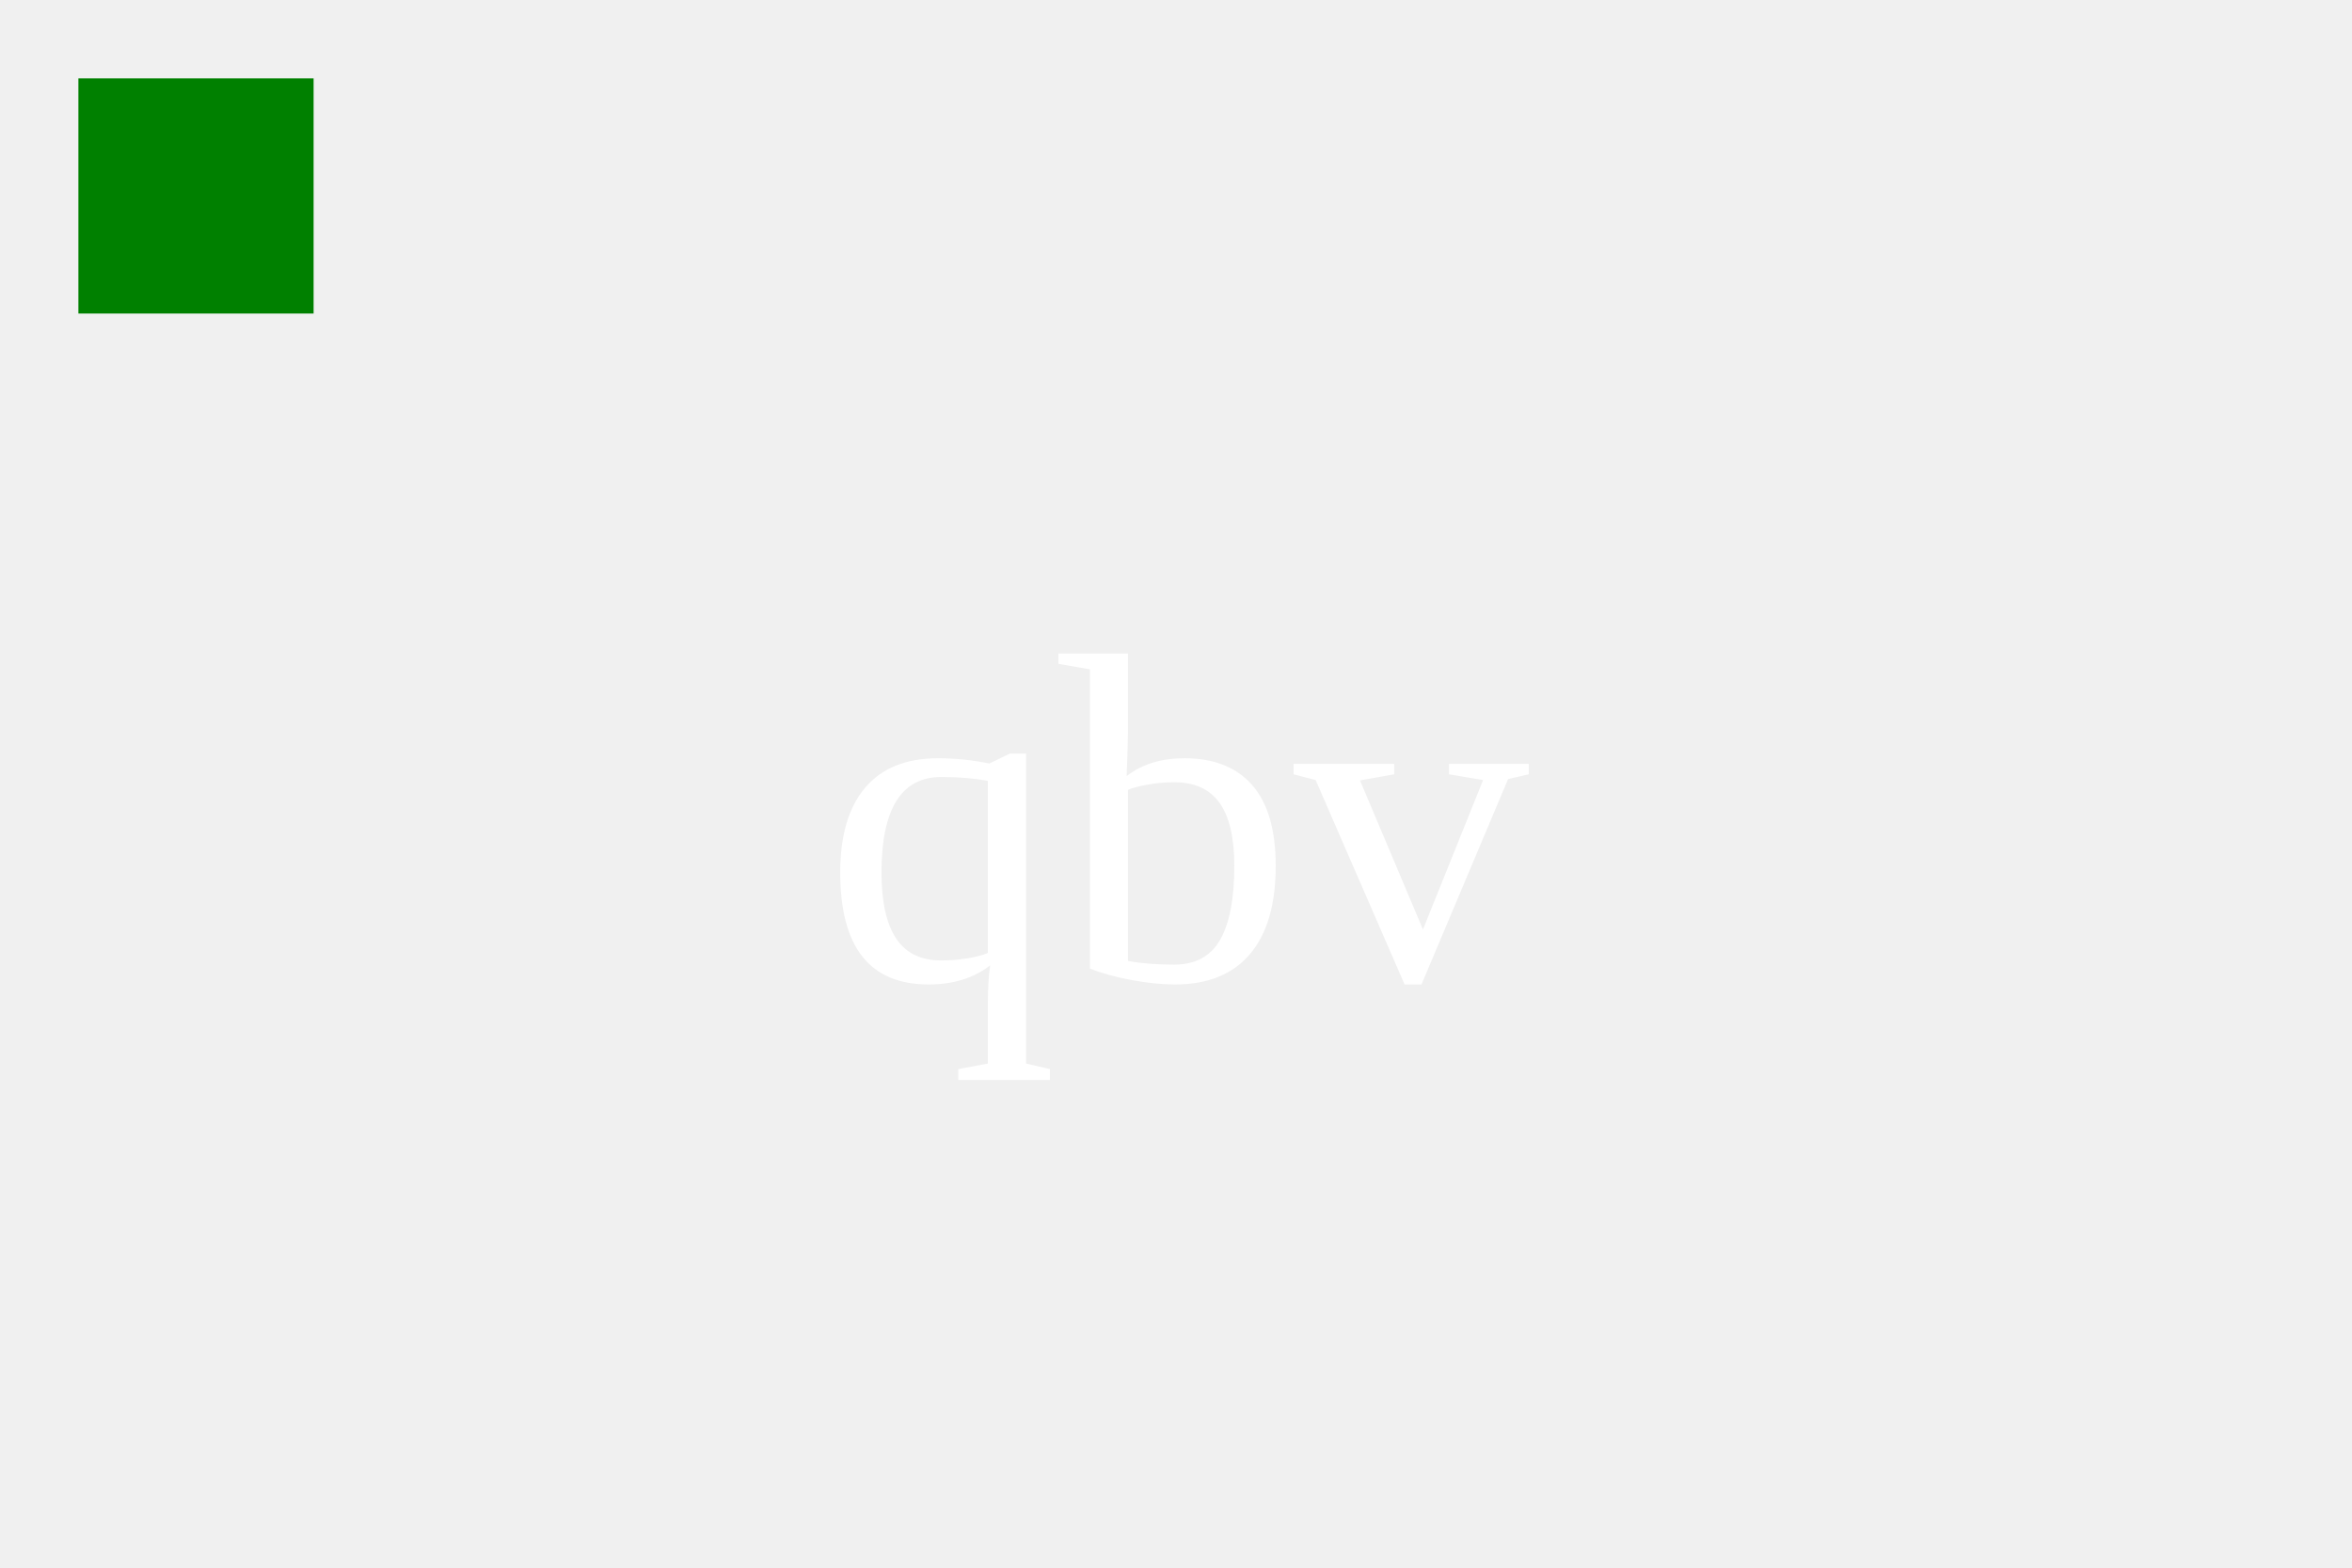
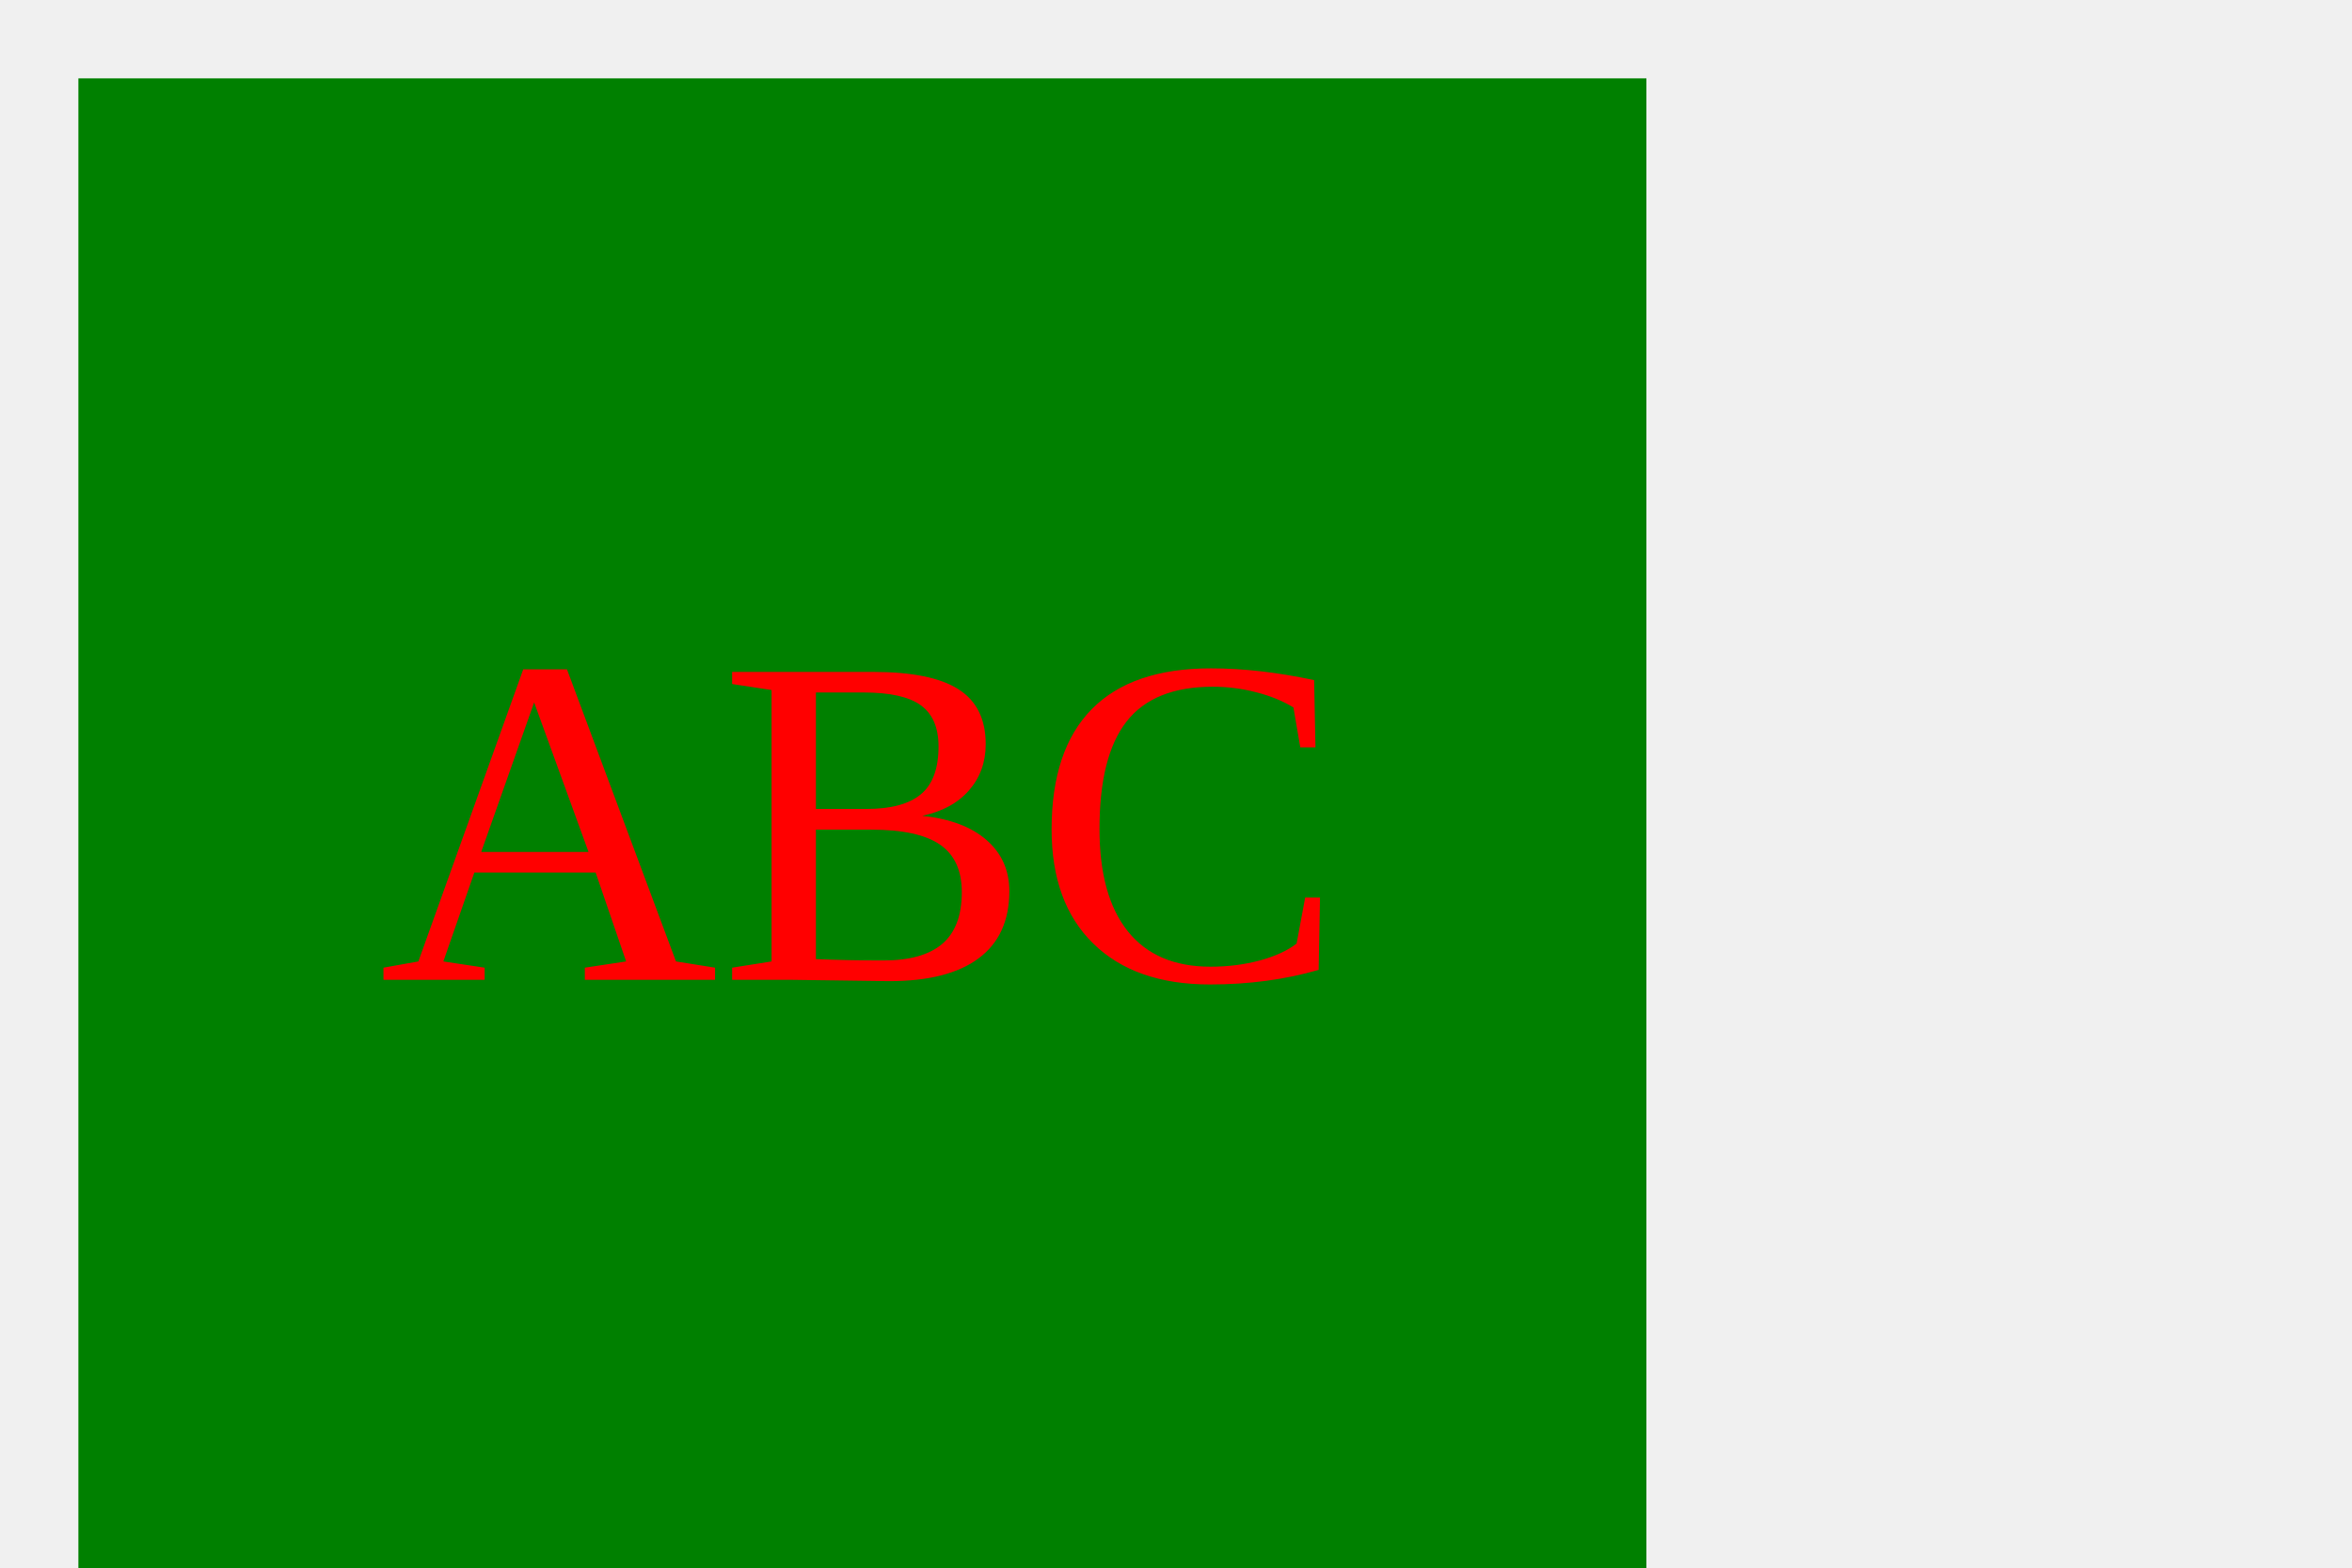
<svg xmlns="http://www.w3.org/2000/svg" version="1.1" width="300" height="200">
-   <rect x="10" y="10" width="30" height="30" fill="green" />
-   <text x="150" y="125" font-size="60" text-anchor="middle" fill="white">qbv</text>
+   <rect x="10" y="10" width="200px" height="200px" fill="GREEN" />
+   <text x="110" y="125" font-size="60" text-anchor="middle" fill="RED">ABC</text>
</svg>
